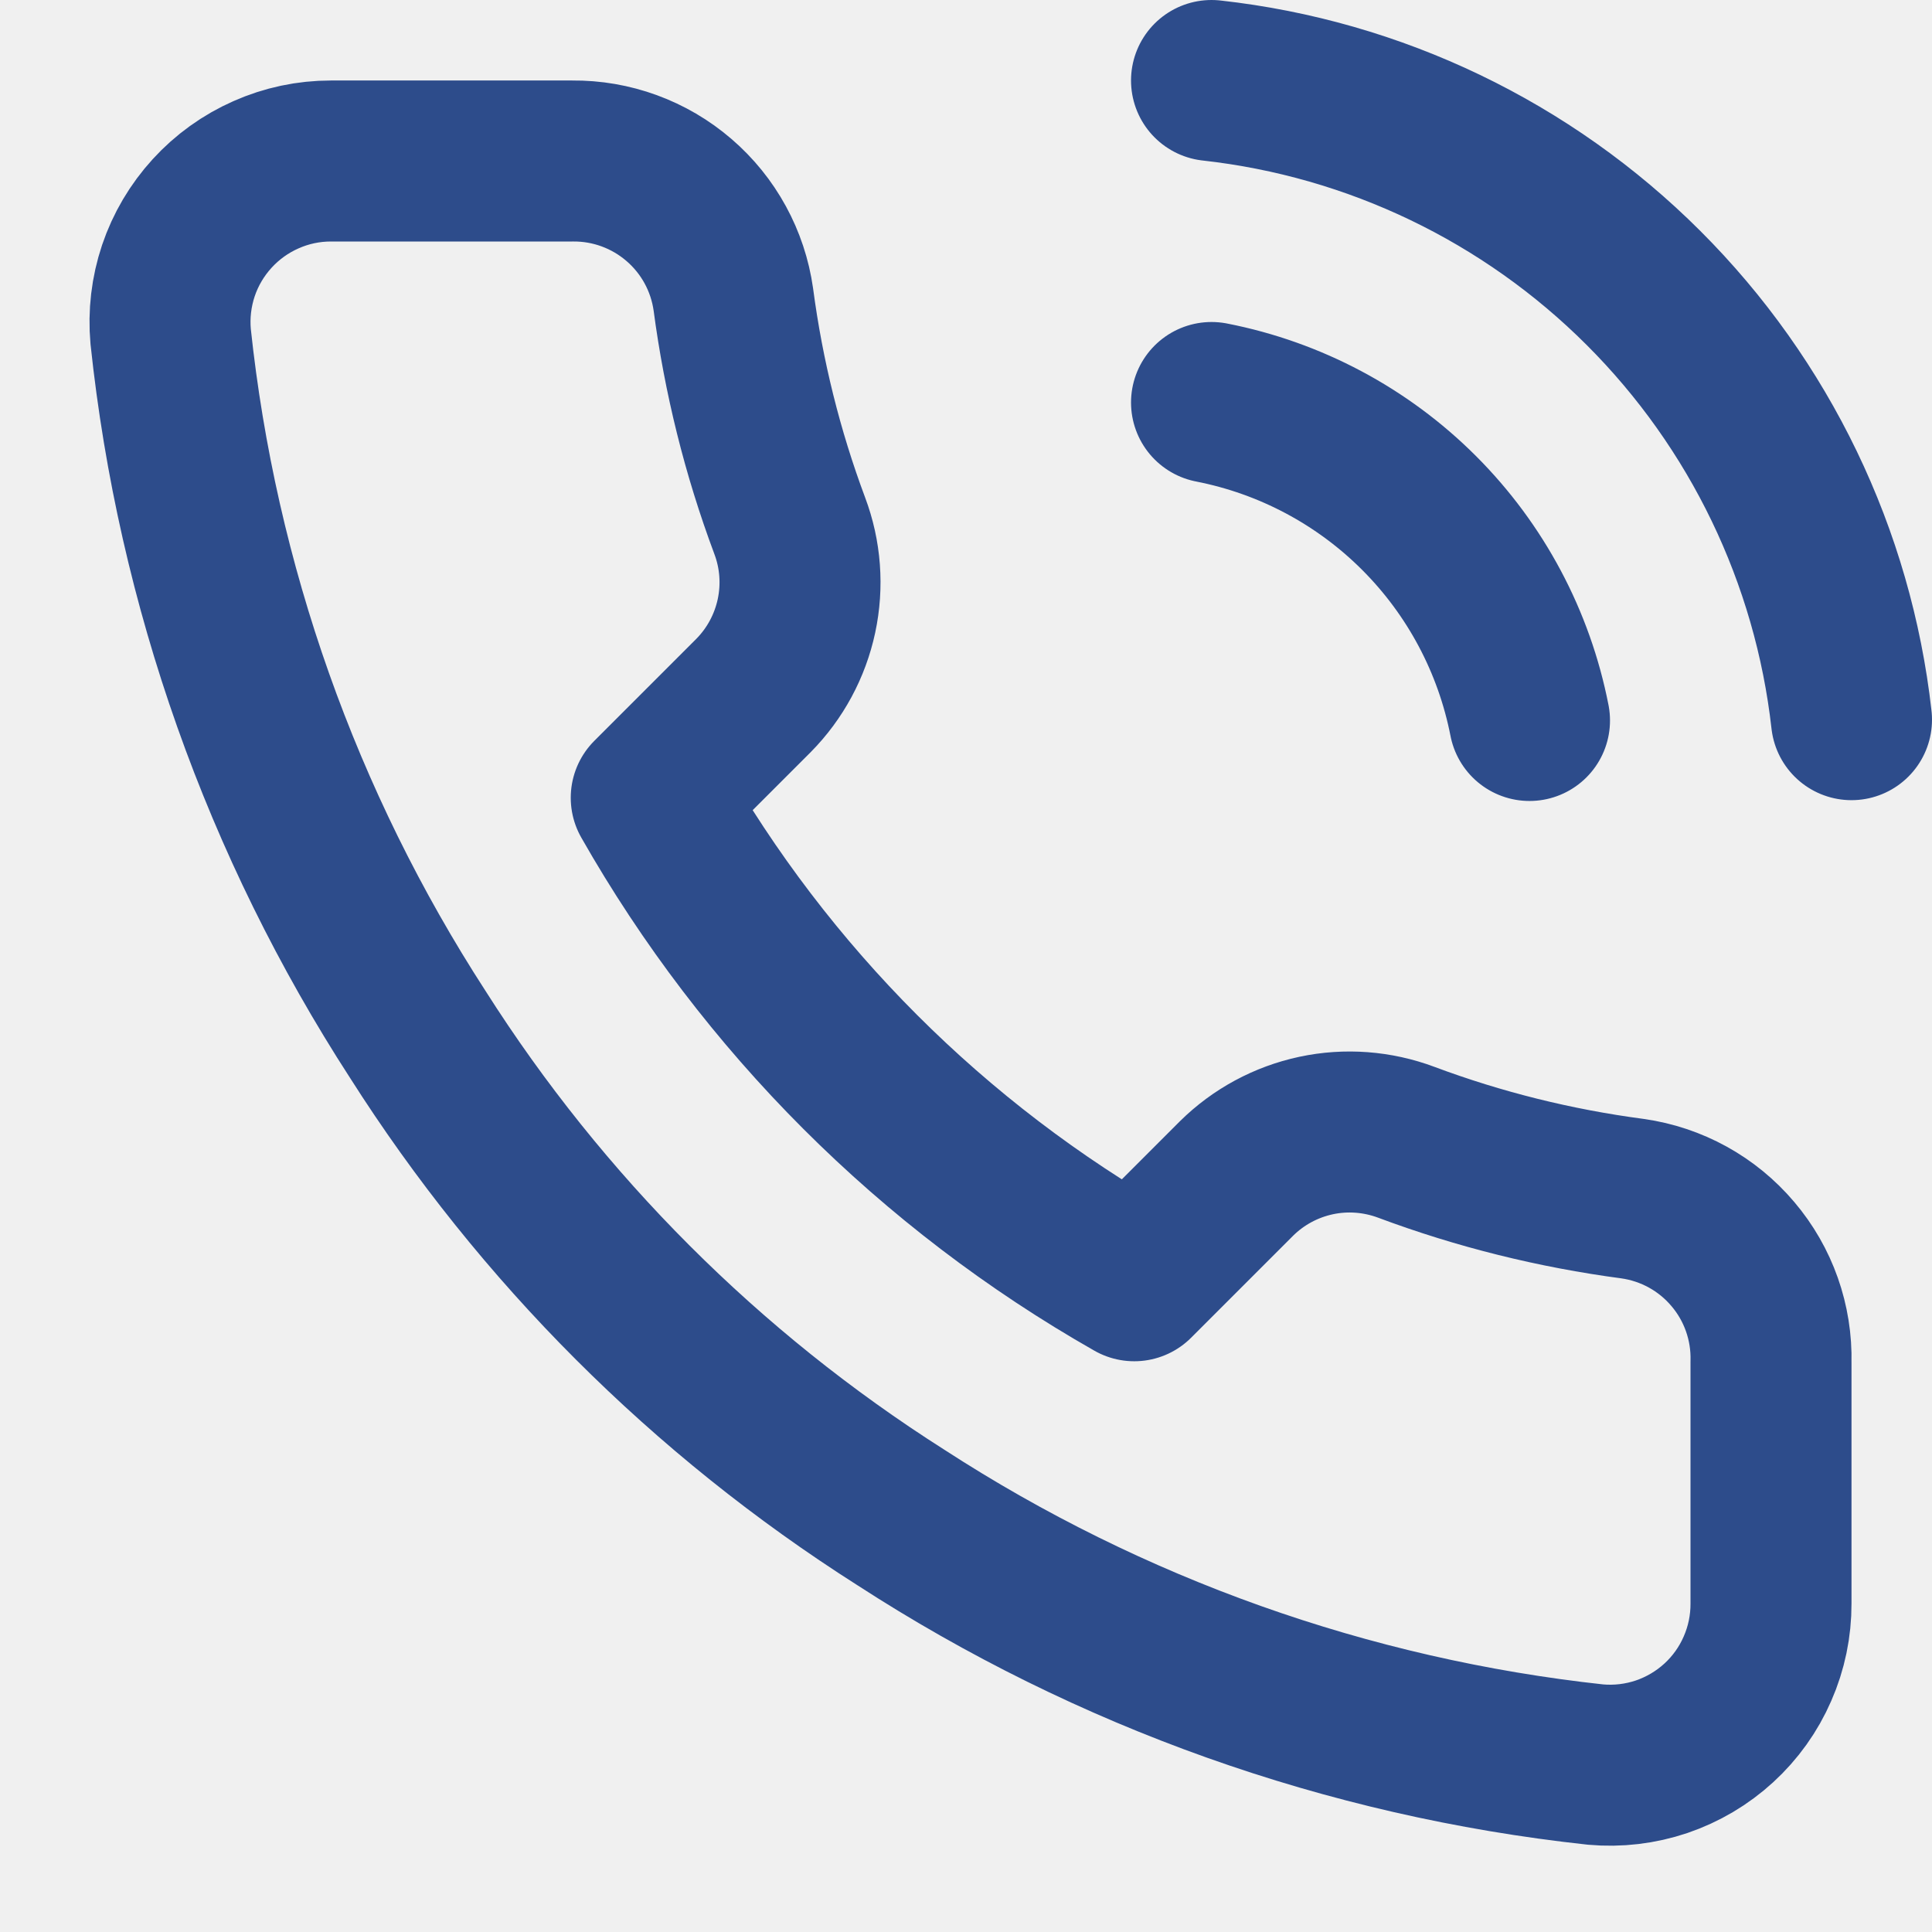
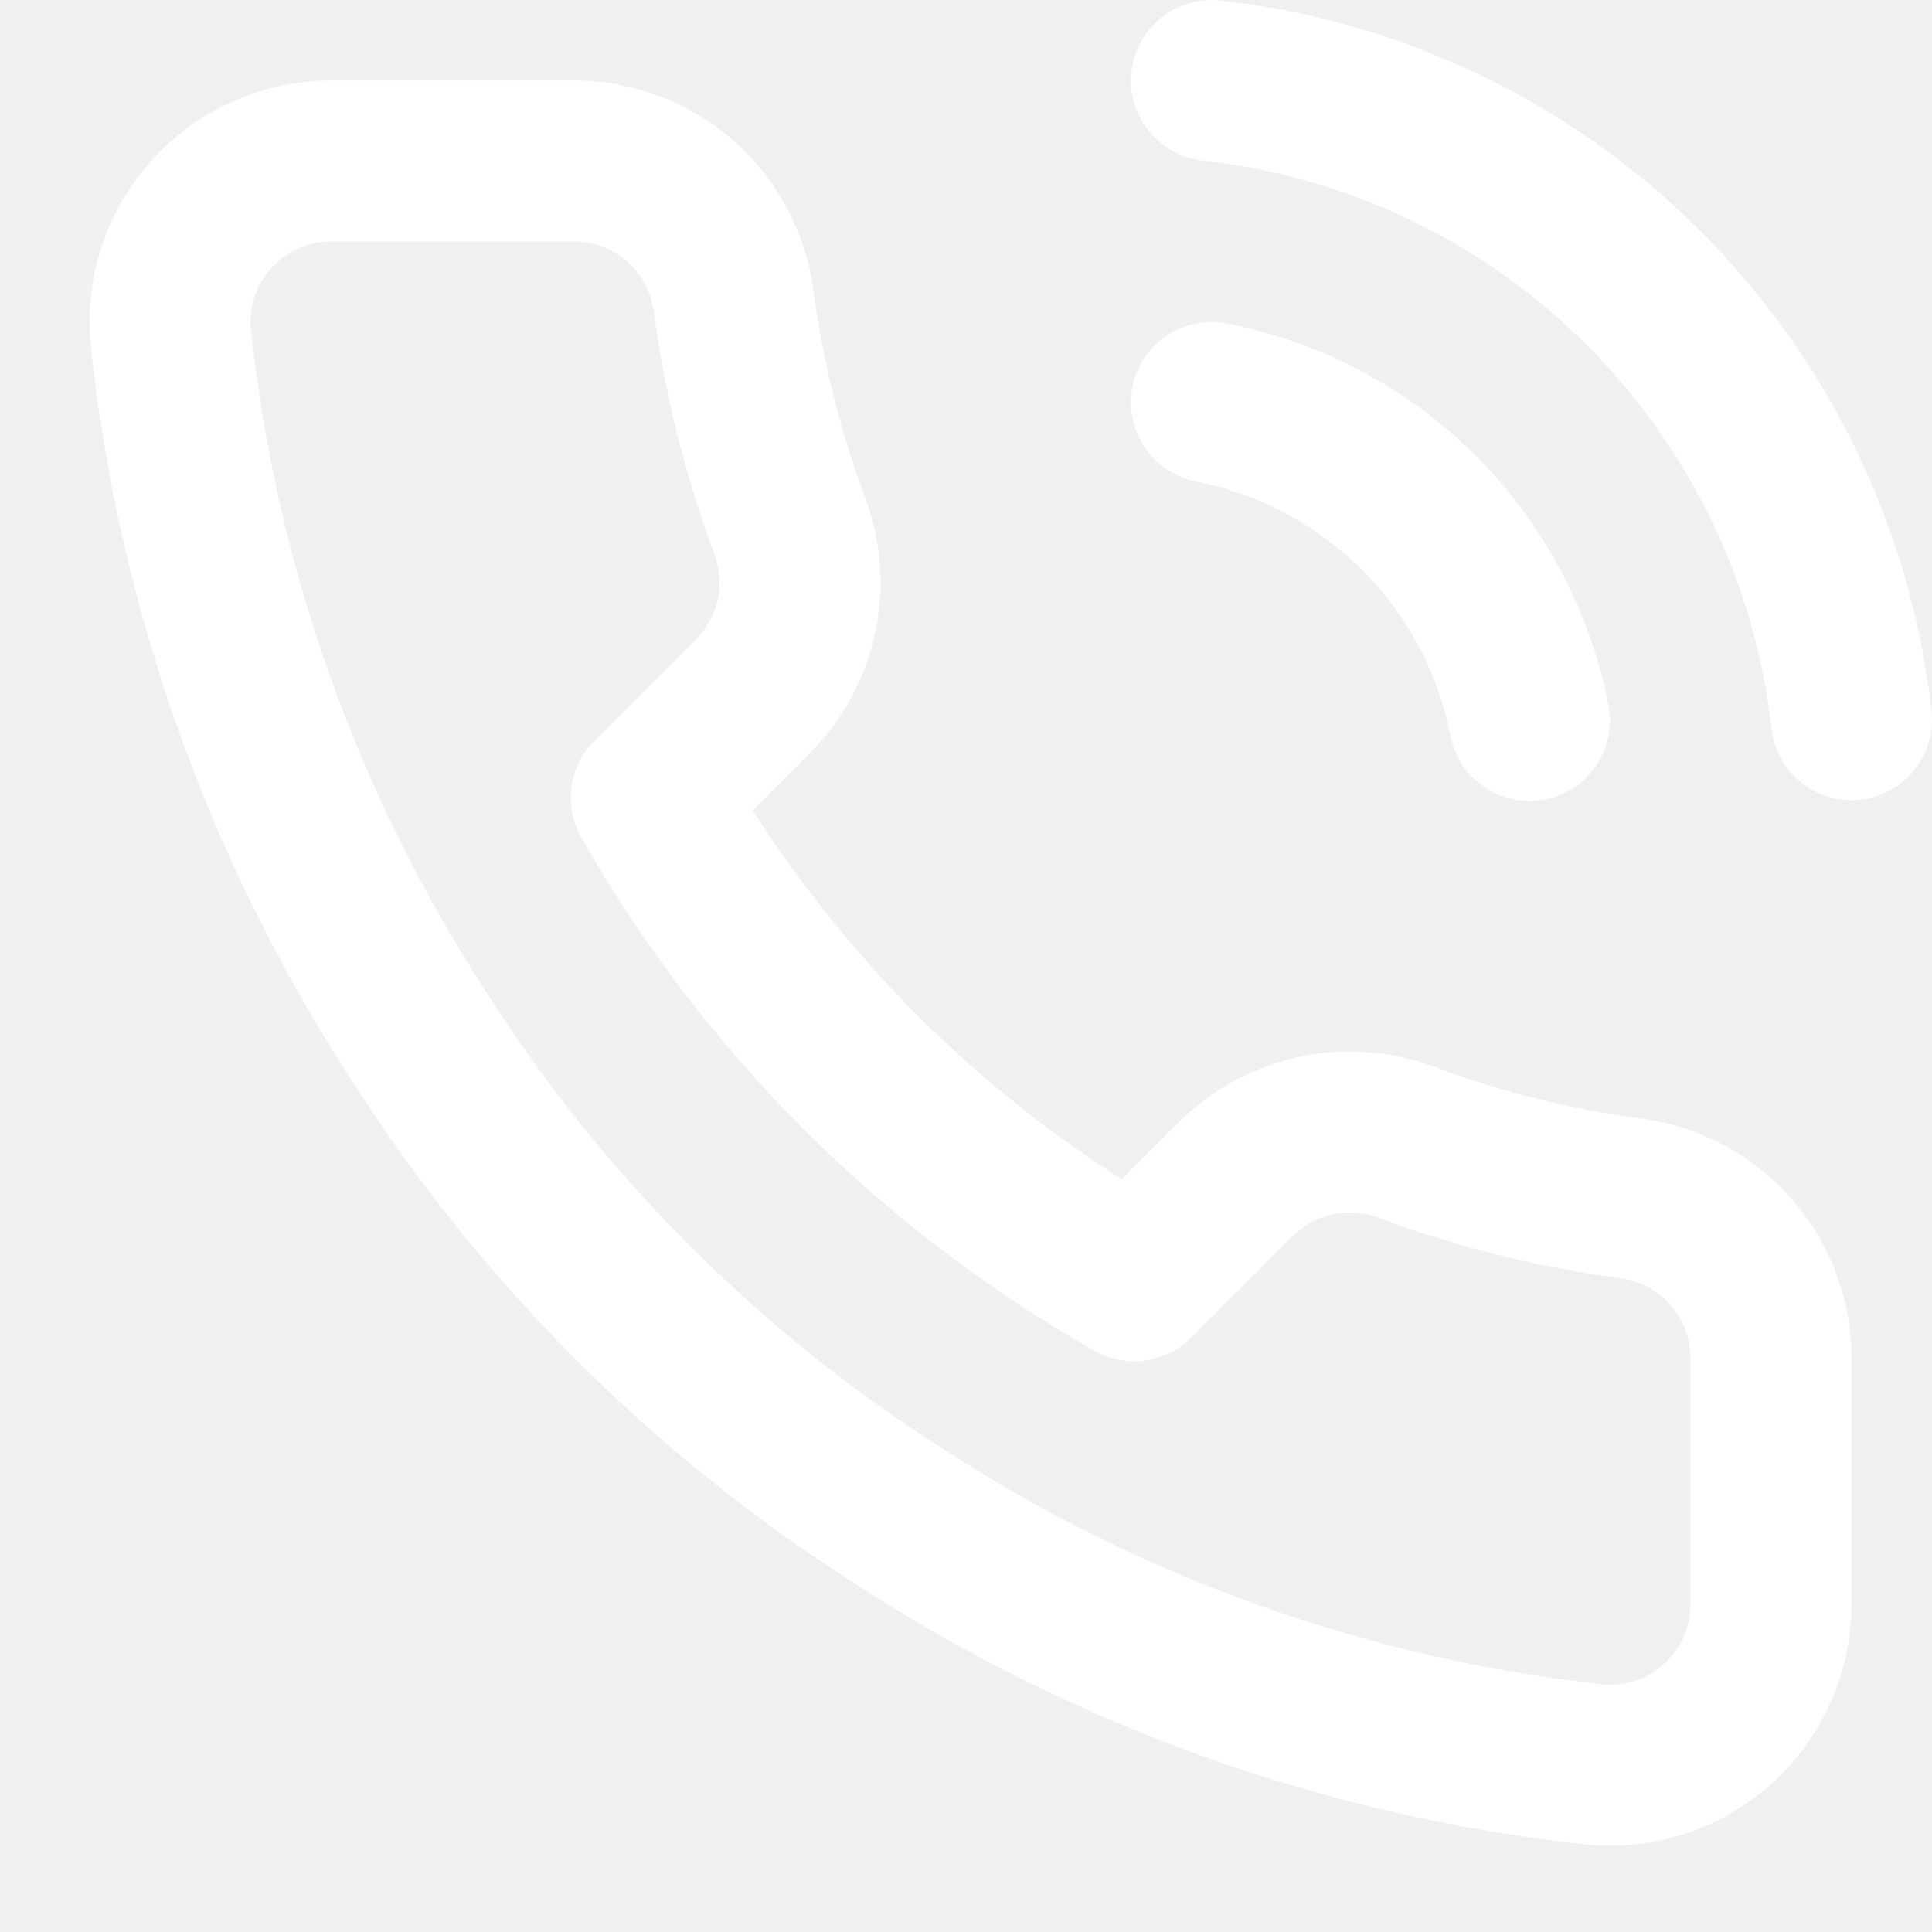
<svg xmlns="http://www.w3.org/2000/svg" width="24" height="24" viewBox="0 0 24 24" fill="none">
-   <path d="M15.05 5C16.027 5.191 16.924 5.668 17.628 6.372C18.332 7.076 18.809 7.973 19 8.95M15.05 1C17.079 1.225 18.972 2.134 20.416 3.577C21.861 5.02 22.772 6.911 23 8.94M22 16.92V19.92C22.001 20.198 21.944 20.474 21.832 20.729C21.721 20.985 21.557 21.214 21.352 21.402C21.147 21.59 20.905 21.733 20.641 21.823C20.377 21.912 20.097 21.945 19.82 21.92C16.743 21.586 13.787 20.534 11.19 18.85C8.774 17.315 6.725 15.266 5.19 12.85C3.5 10.241 2.448 7.271 2.12 4.18C2.095 3.903 2.128 3.625 2.216 3.362C2.305 3.098 2.448 2.857 2.635 2.652C2.822 2.447 3.05 2.283 3.304 2.171C3.558 2.058 3.832 2 4.11 2H7.11C7.595 1.995 8.066 2.167 8.434 2.484C8.802 2.8 9.042 3.239 9.11 3.72C9.237 4.68 9.471 5.623 9.81 6.53C9.945 6.888 9.974 7.277 9.894 7.651C9.814 8.025 9.629 8.368 9.36 8.64L8.09 9.91C9.514 12.414 11.586 14.486 14.09 15.91L15.36 14.64C15.632 14.371 15.975 14.186 16.349 14.106C16.723 14.026 17.112 14.056 17.47 14.19C18.377 14.529 19.32 14.763 20.28 14.89C20.766 14.959 21.209 15.203 21.526 15.578C21.844 15.952 22.012 16.43 22 16.92Z" stroke="#2D4C8B" stroke-width="2" stroke-linecap="round" stroke-linejoin="round" />
+   <path d="M15.05 5C16.027 5.191 16.924 5.668 17.628 6.372C18.332 7.076 18.809 7.973 19 8.95M15.05 1C17.079 1.225 18.972 2.134 20.416 3.577C21.861 5.02 22.772 6.911 23 8.94M22 16.92V19.92C22.001 20.198 21.944 20.474 21.832 20.729C21.721 20.985 21.557 21.214 21.352 21.402C21.147 21.59 20.905 21.733 20.641 21.823C20.377 21.912 20.097 21.945 19.82 21.92C16.743 21.586 13.787 20.534 11.19 18.85C8.774 17.315 6.725 15.266 5.19 12.85C3.5 10.241 2.448 7.271 2.12 4.18C2.095 3.903 2.128 3.625 2.216 3.362C2.305 3.098 2.448 2.857 2.635 2.652C2.822 2.447 3.05 2.283 3.304 2.171C3.558 2.058 3.832 2 4.11 2H7.11C7.595 1.995 8.066 2.167 8.434 2.484C8.802 2.8 9.042 3.239 9.11 3.72C9.237 4.68 9.471 5.623 9.81 6.53C9.945 6.888 9.974 7.277 9.894 7.651C9.814 8.025 9.629 8.368 9.36 8.64L8.09 9.91C9.514 12.414 11.586 14.486 14.09 15.91L15.36 14.64C15.632 14.371 15.975 14.186 16.349 14.106C16.723 14.026 17.112 14.056 17.47 14.19C18.377 14.529 19.32 14.763 20.28 14.89C20.766 14.959 21.209 15.203 21.526 15.578C21.844 15.952 22.012 16.43 22 16.92Z" stroke="white" stroke-width="2" stroke-linecap="round" stroke-linejoin="round" />
</svg>
